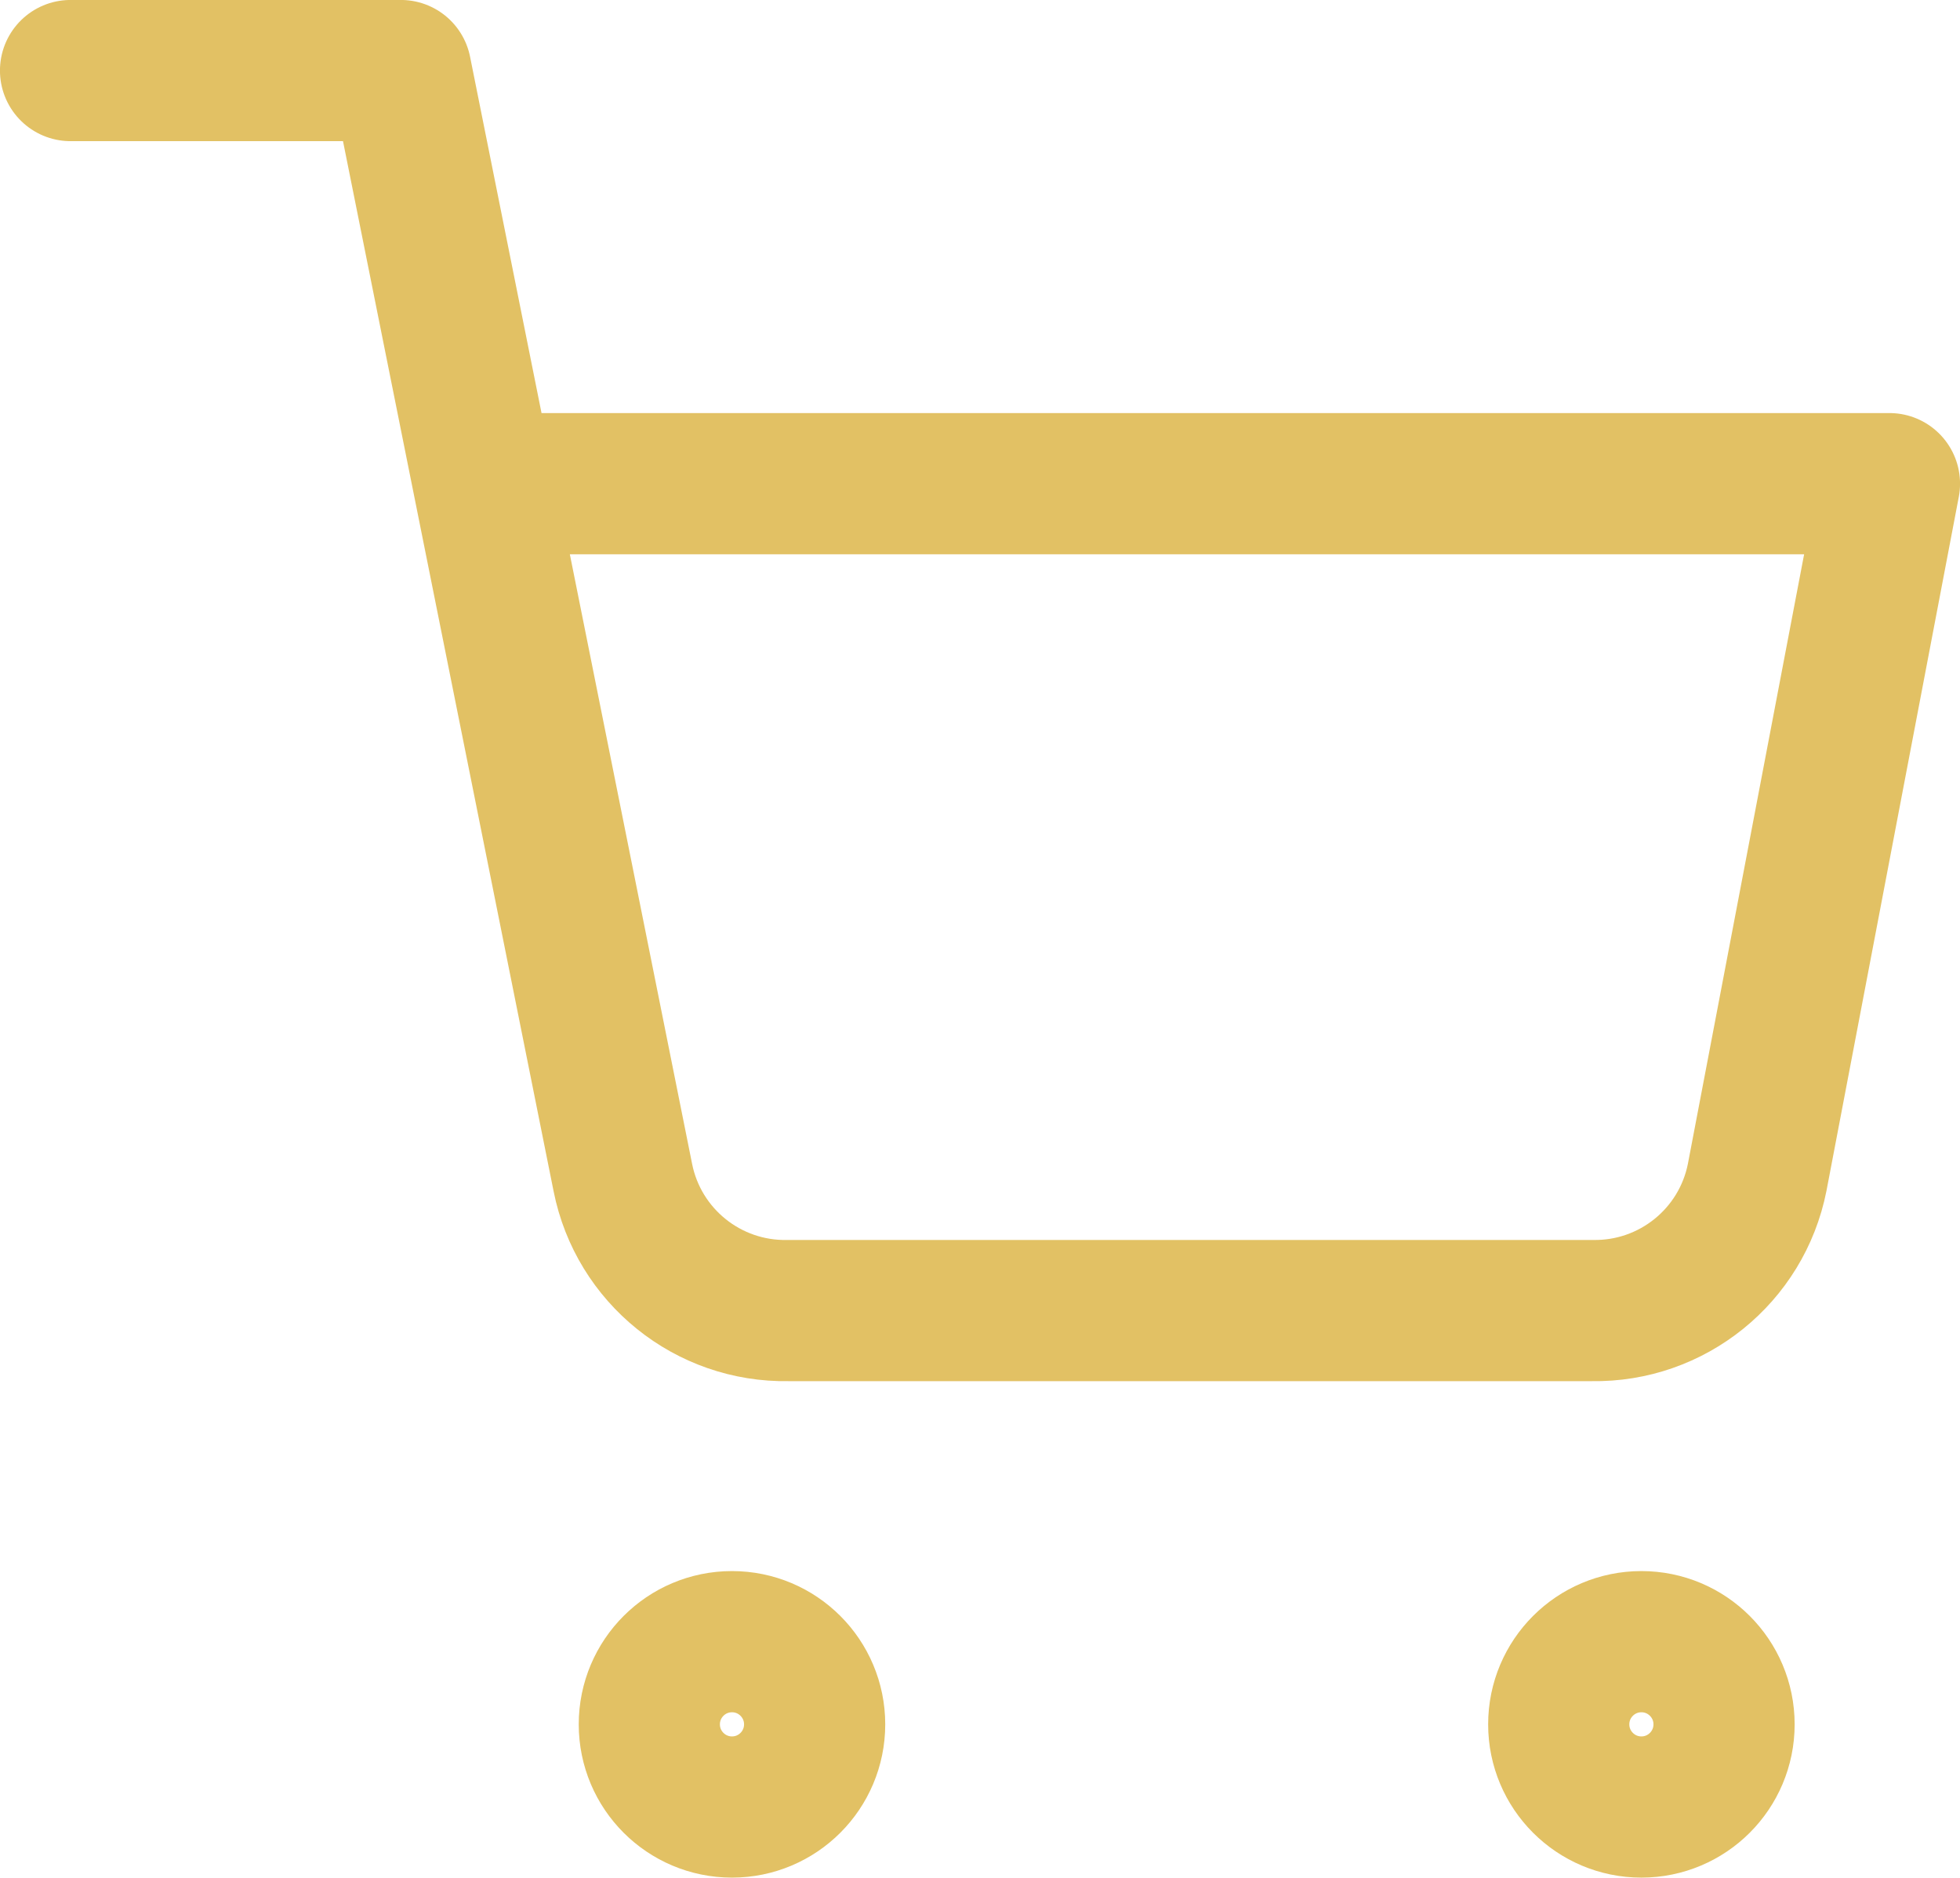
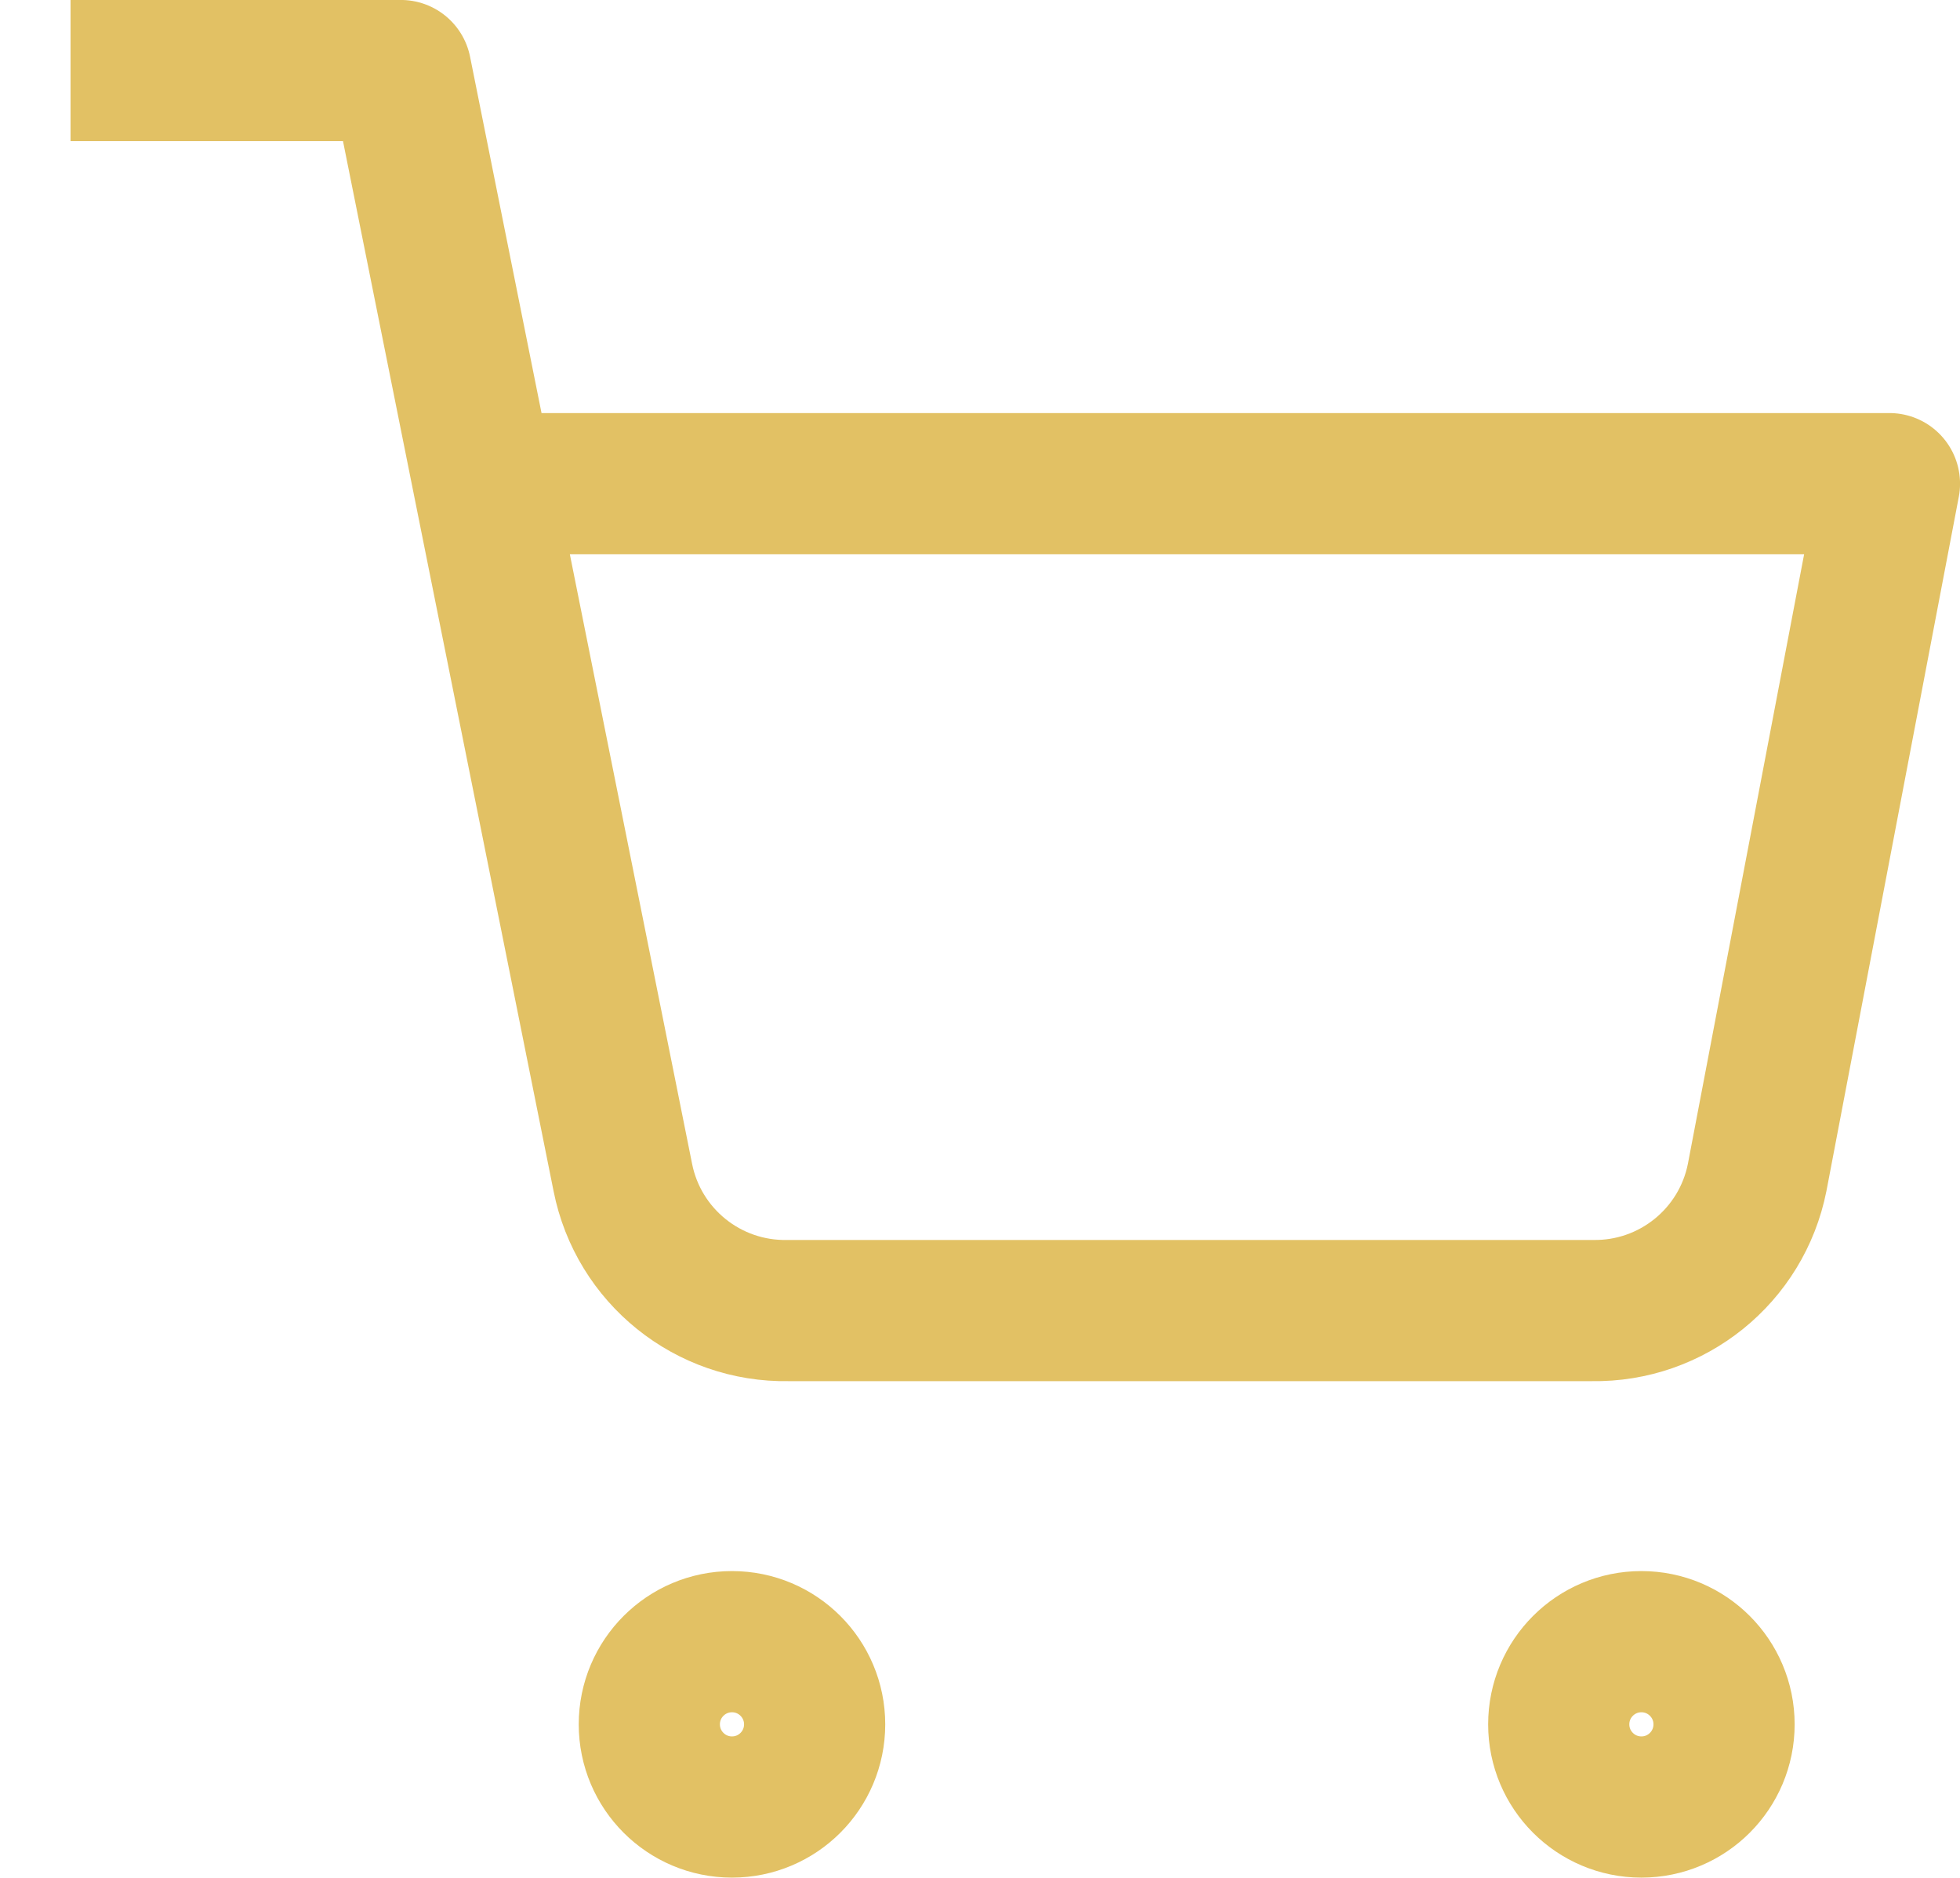
<svg xmlns="http://www.w3.org/2000/svg" width="23.143" height="22.167" viewBox="0 0 23.143 22.167">
  <g id="Icon_feather-shopping-cart" data-name="Icon feather-shopping-cart" transform="translate(0.833 0.833)">
-     <path id="Path_354" data-name="Path 354" d="M8.619,17.643a.976.976,0,1,1-.976-.976A.976.976,0,0,1,8.619,17.643Z" transform="translate(0.167 1.881)" fill="none" stroke="#e2c164" stroke-linecap="round" stroke-linejoin="round" stroke-width="1.667" />
-     <path id="Path_355" data-name="Path 355" d="M17.786,17.643a.976.976,0,1,1-.976-.976A.976.976,0,0,1,17.786,17.643Z" transform="translate(1.738 1.881)" fill="none" stroke="#e2c164" stroke-linecap="round" stroke-linejoin="round" stroke-width="1.667" />
-     <path id="Path_356" data-name="Path 356" d="M.833.833h3.9L7.354,13.9a1.952,1.952,0,0,0,1.952,1.572H18.8A1.952,1.952,0,0,0,20.748,13.9l1.562-8.19H5.714" transform="translate(-0.833 -0.833)" fill="none" stroke="#e2c164" stroke-linecap="round" stroke-linejoin="round" stroke-width="1.667" />
+     <path id="Path_354" data-name="Path 354" d="M8.619,17.643a.976.976,0,1,1-.976-.976A.976.976,0,0,1,8.619,17.643Z" transform="translate(0.167 1.881)" fill="none" stroke="#e2c164" strokeLinecap="round" stroke-linejoin="round" stroke-width="1.667" />
+     <path id="Path_355" data-name="Path 355" d="M17.786,17.643a.976.976,0,1,1-.976-.976A.976.976,0,0,1,17.786,17.643Z" transform="translate(1.738 1.881)" fill="none" stroke="#e2c164" strokeLinecap="round" stroke-linejoin="round" stroke-width="1.667" />
+     <path id="Path_356" data-name="Path 356" d="M.833.833h3.9L7.354,13.9a1.952,1.952,0,0,0,1.952,1.572H18.8A1.952,1.952,0,0,0,20.748,13.9l1.562-8.19H5.714" transform="translate(-0.833 -0.833)" fill="none" stroke="#e2c164" strokeLinecap="round" stroke-linejoin="round" stroke-width="1.667" />
  </g>
</svg>
